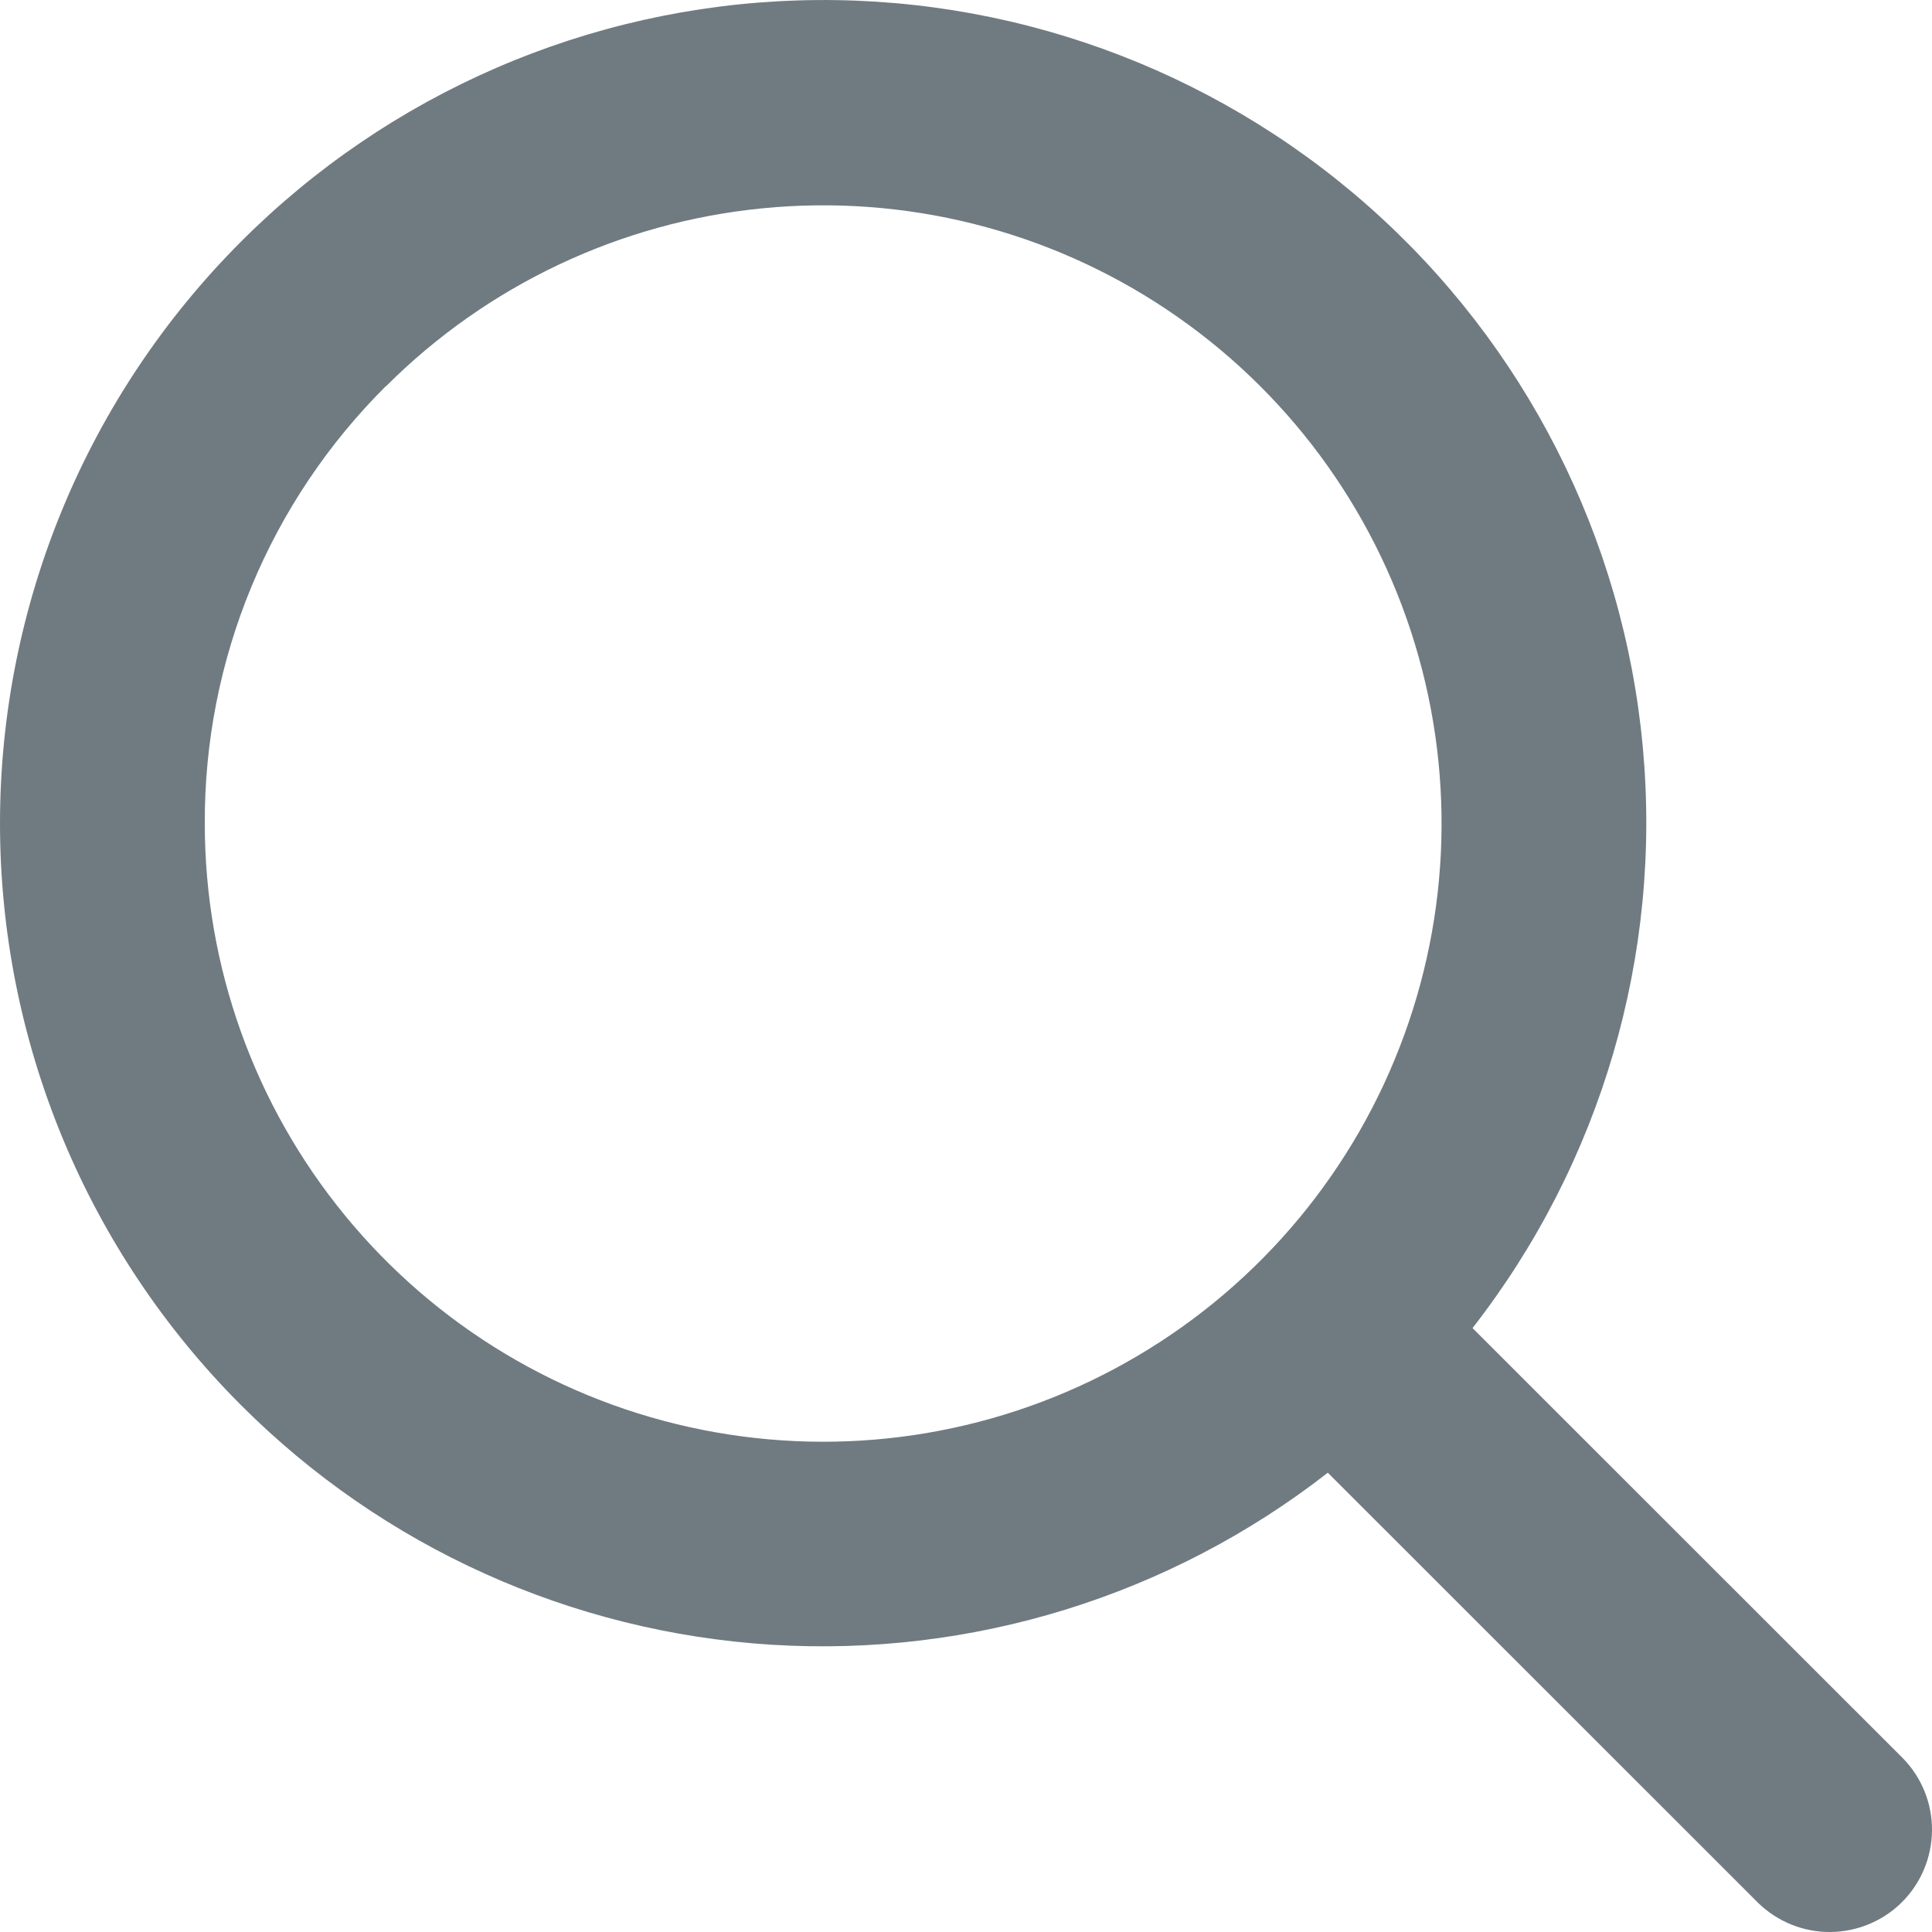
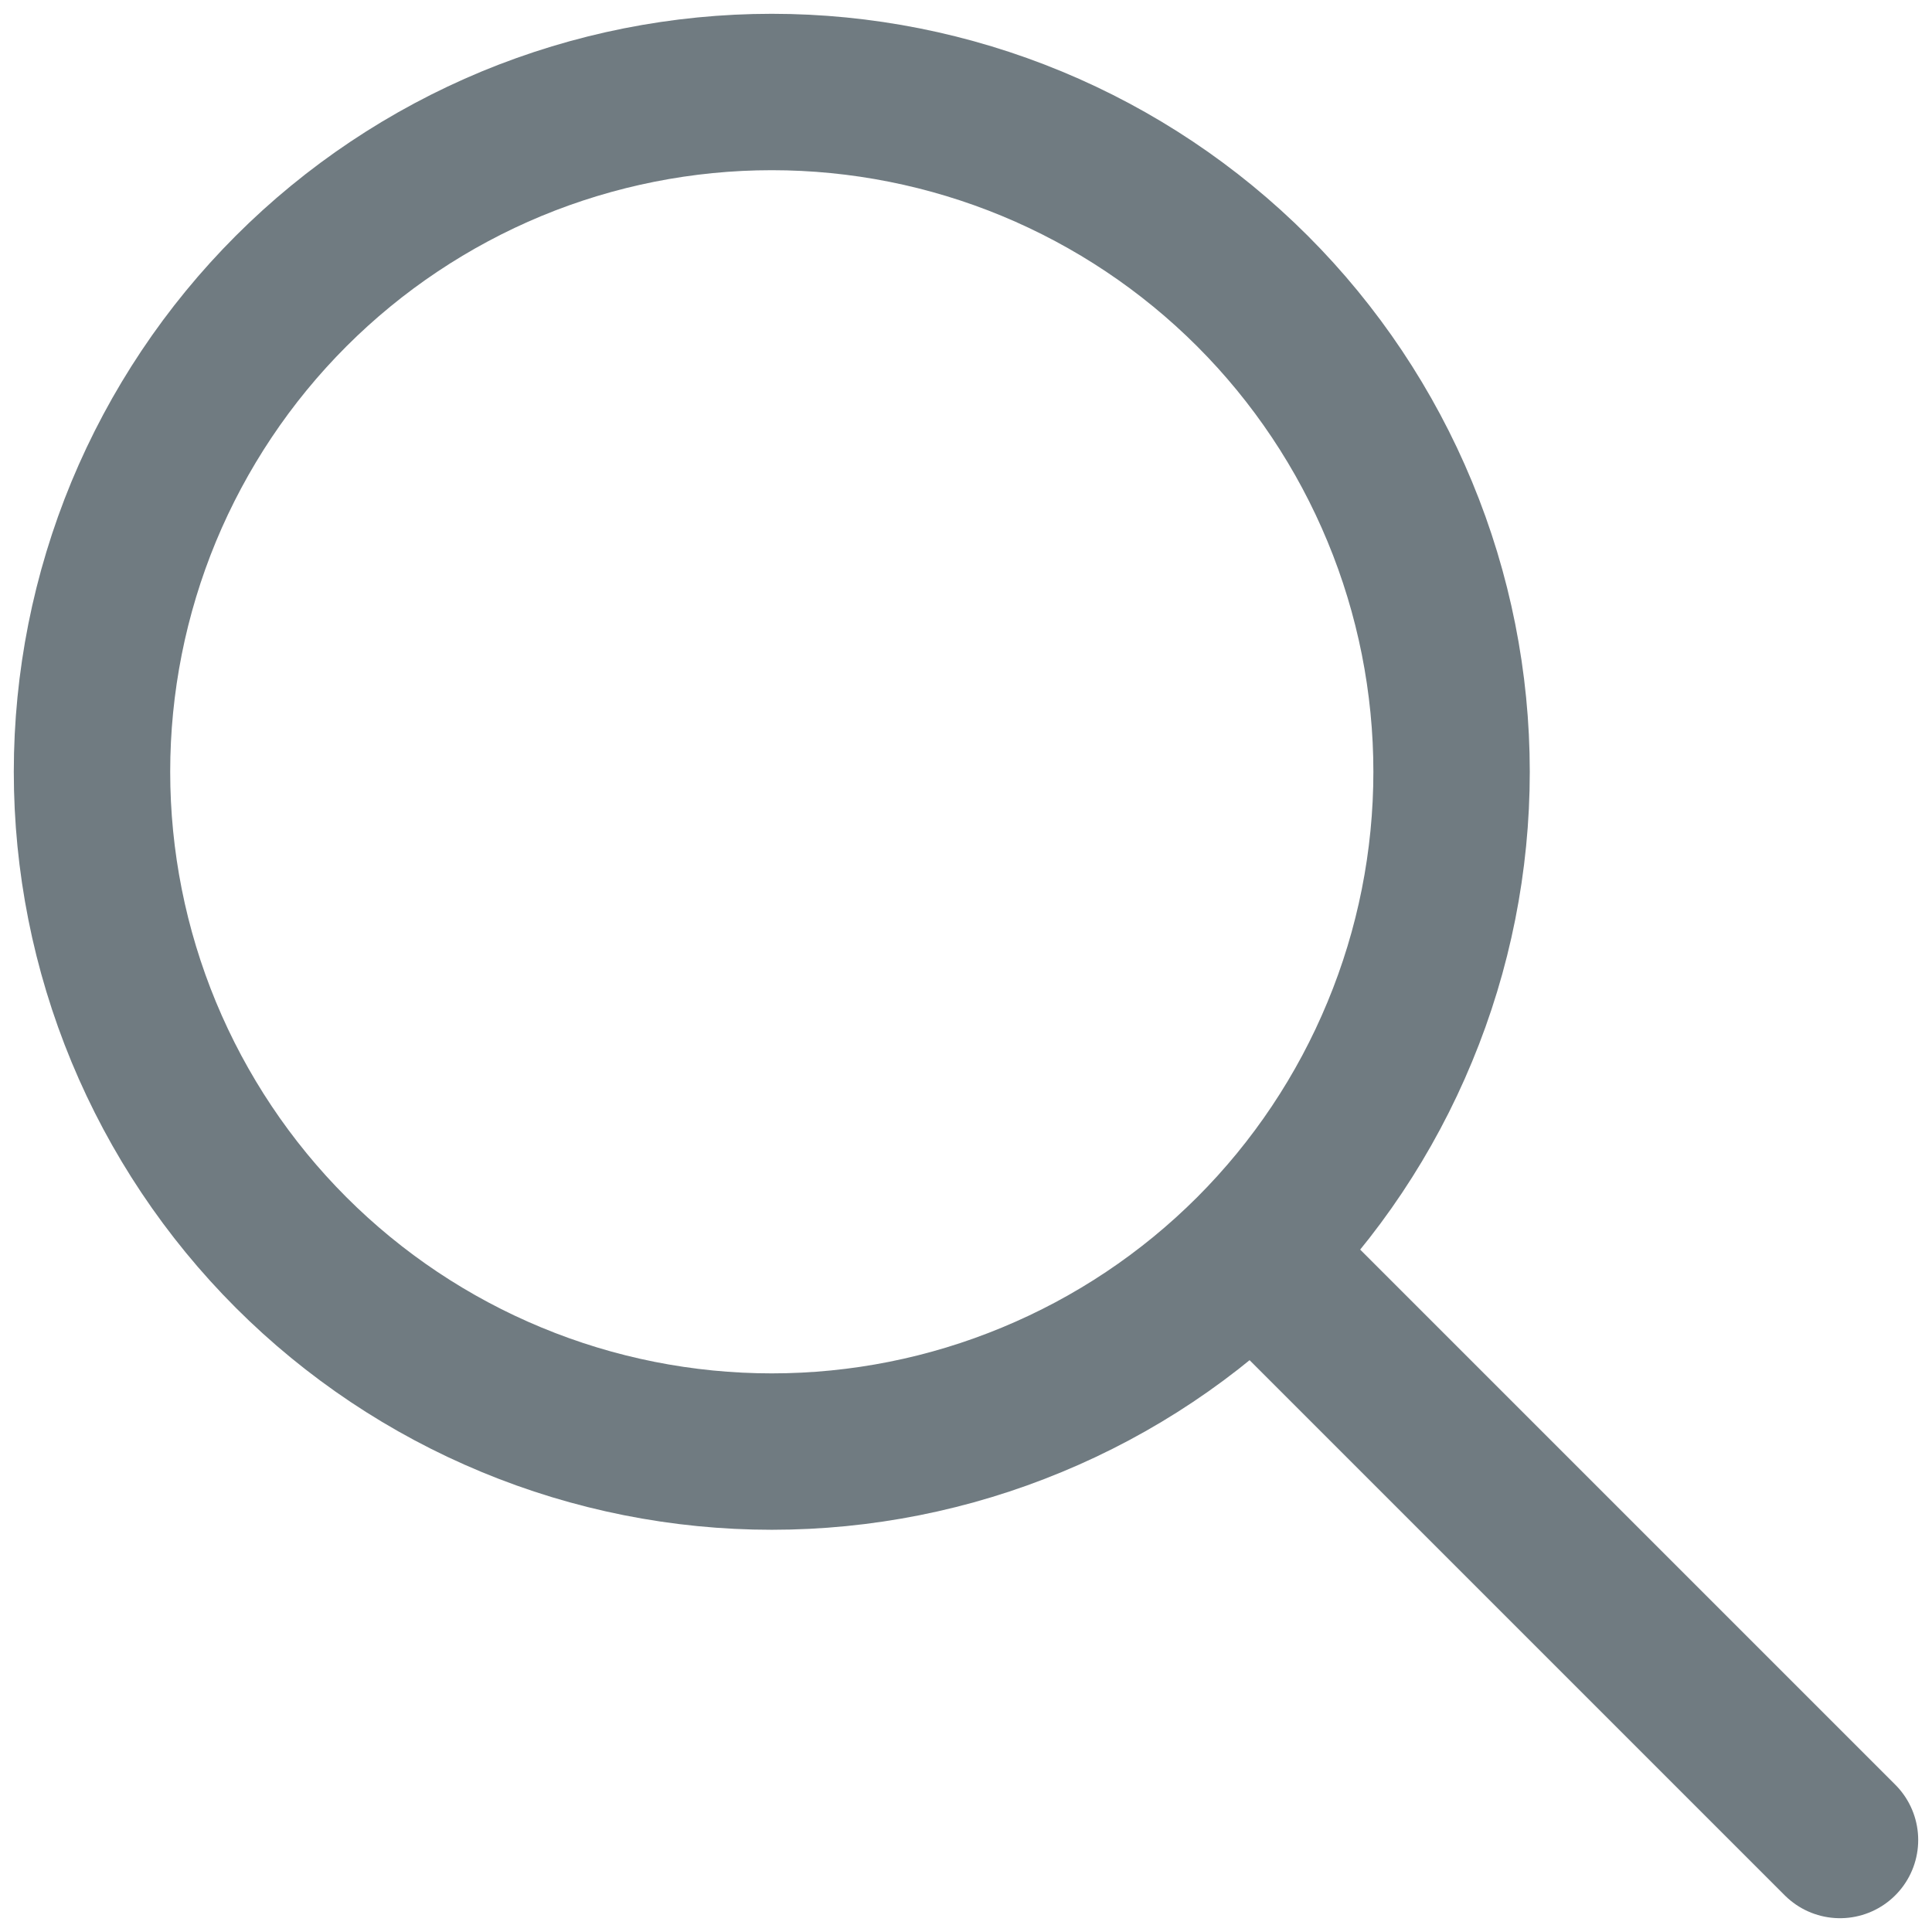
- <svg xmlns="http://www.w3.org/2000/svg" width="22" height="22" viewBox="0 0 22 22" fill="none">
-   <path d="M2.746 16.002C4.36 17.618 6.509 18.587 8.788 18.729C11.067 18.87 13.319 18.174 15.12 16.77L20.025 21.673C20.245 21.885 20.539 22.003 20.845 22C21.15 21.997 21.443 21.875 21.659 21.659C21.875 21.443 21.997 21.151 22 20.845C22.003 20.54 21.885 20.245 21.673 20.026L16.768 15.123C18.234 13.242 18.928 10.872 18.706 8.498C18.485 6.123 17.366 3.922 15.578 2.344C13.789 0.766 11.466 -0.071 9.082 0.005C6.697 0.08 4.432 1.062 2.746 2.75C1.876 3.62 1.185 4.653 0.714 5.79C0.243 6.927 0 8.146 0 9.376C0 10.607 0.243 11.826 0.714 12.963C1.185 14.099 1.876 15.132 2.746 16.002ZM4.394 4.4C5.546 3.248 7.062 2.531 8.683 2.372C10.304 2.212 11.931 2.619 13.285 3.524C14.64 4.429 15.639 5.775 16.112 7.334C16.585 8.892 16.503 10.566 15.879 12.071C15.256 13.576 14.13 14.818 12.693 15.586C11.257 16.354 9.598 16.6 8 16.282C6.402 15.965 4.964 15.103 3.931 13.844C2.897 12.585 2.332 11.007 2.332 9.379C2.328 8.453 2.509 7.536 2.863 6.681C3.217 5.826 3.738 5.05 4.394 4.397V4.4Z" fill="#707B81" />
+ <svg xmlns="http://www.w3.org/2000/svg" width="21" height="21" viewBox="0 0 21 21" fill="none">
+   <path d="M20 20L13.667 13.667M1 8.389C1 9.359 1.191 10.32 1.562 11.216C1.934 12.113 2.478 12.928 3.164 13.614C3.85 14.3 4.665 14.844 5.561 15.215C6.458 15.587 7.419 15.778 8.389 15.778C9.359 15.778 10.32 15.587 11.216 15.215C12.113 14.844 12.928 14.3 13.614 13.614C14.3 12.928 14.844 12.113 15.215 11.216C15.587 10.32 15.778 9.359 15.778 8.389C15.778 7.419 15.587 6.458 15.215 5.561C14.844 4.665 14.3 3.85 13.614 3.164C12.928 2.478 12.113 1.934 11.216 1.562C10.32 1.191 9.359 1 8.389 1C7.419 1 6.458 1.191 5.561 1.562C4.665 1.934 3.85 2.478 3.164 3.164C2.478 3.85 1.934 4.665 1.562 5.561C1.191 6.458 1 7.419 1 8.389Z" stroke="#707B81" stroke-width="1.7" stroke-linecap="round" stroke-linejoin="round" />
</svg>
